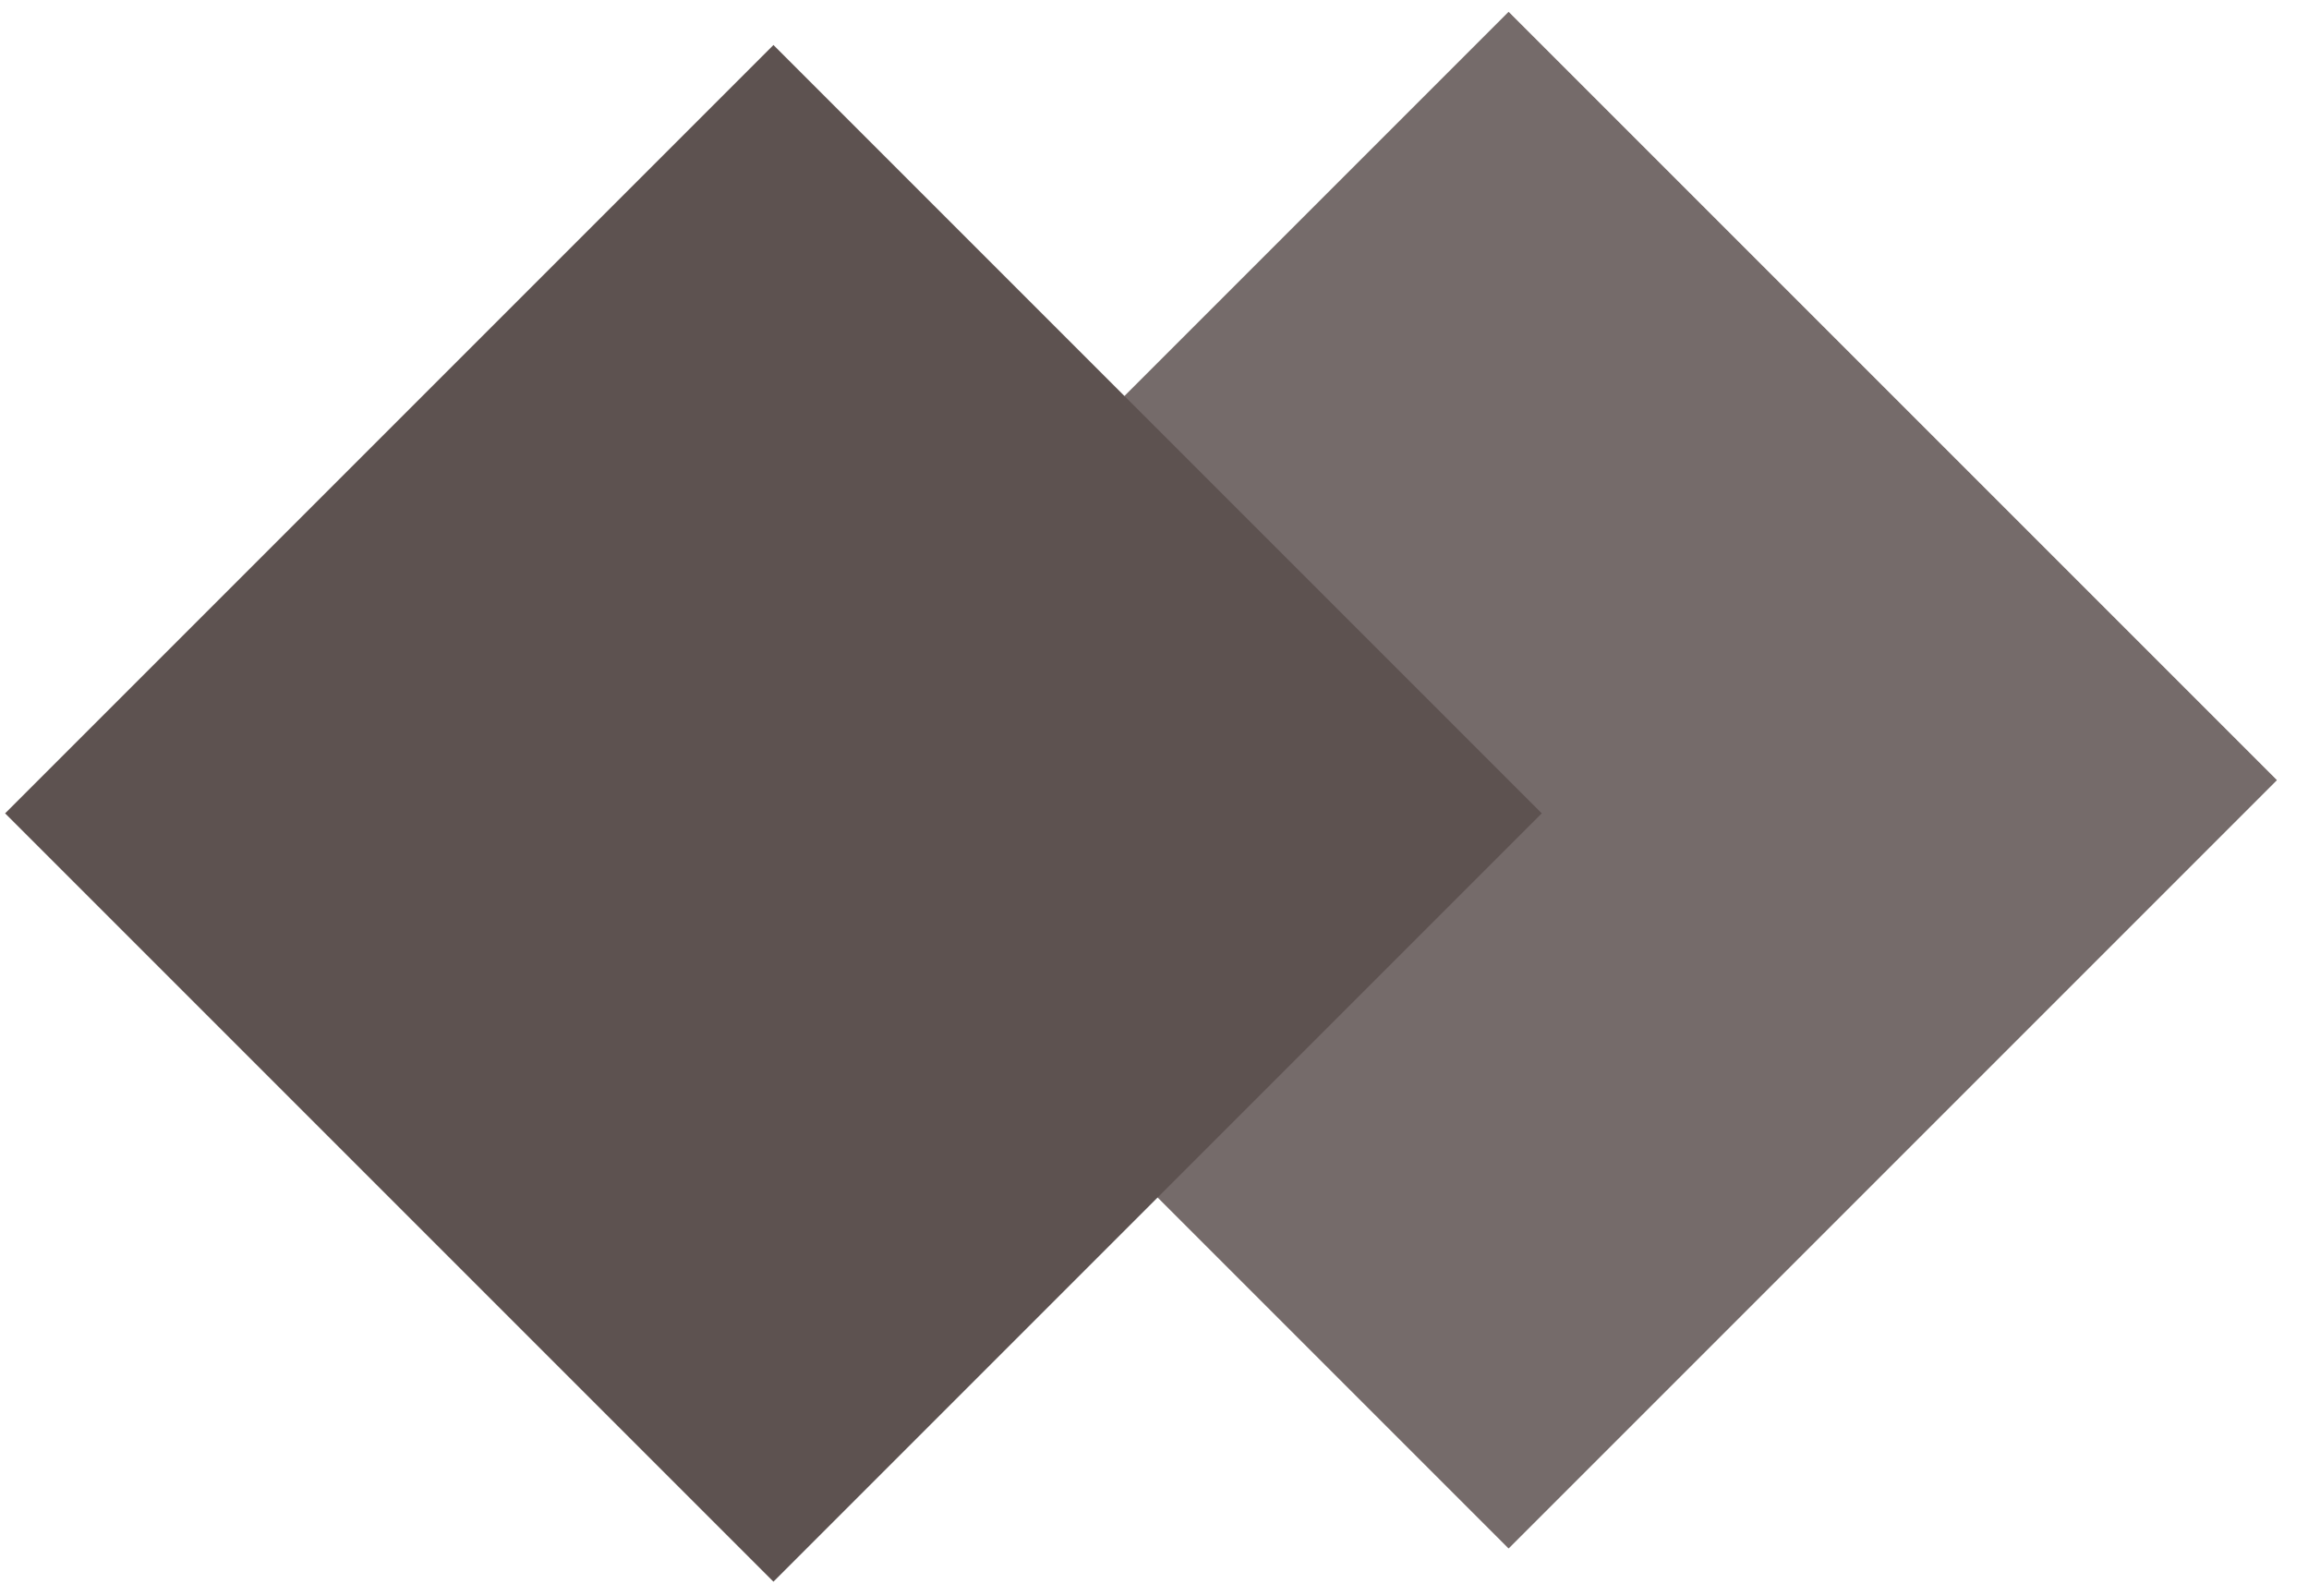
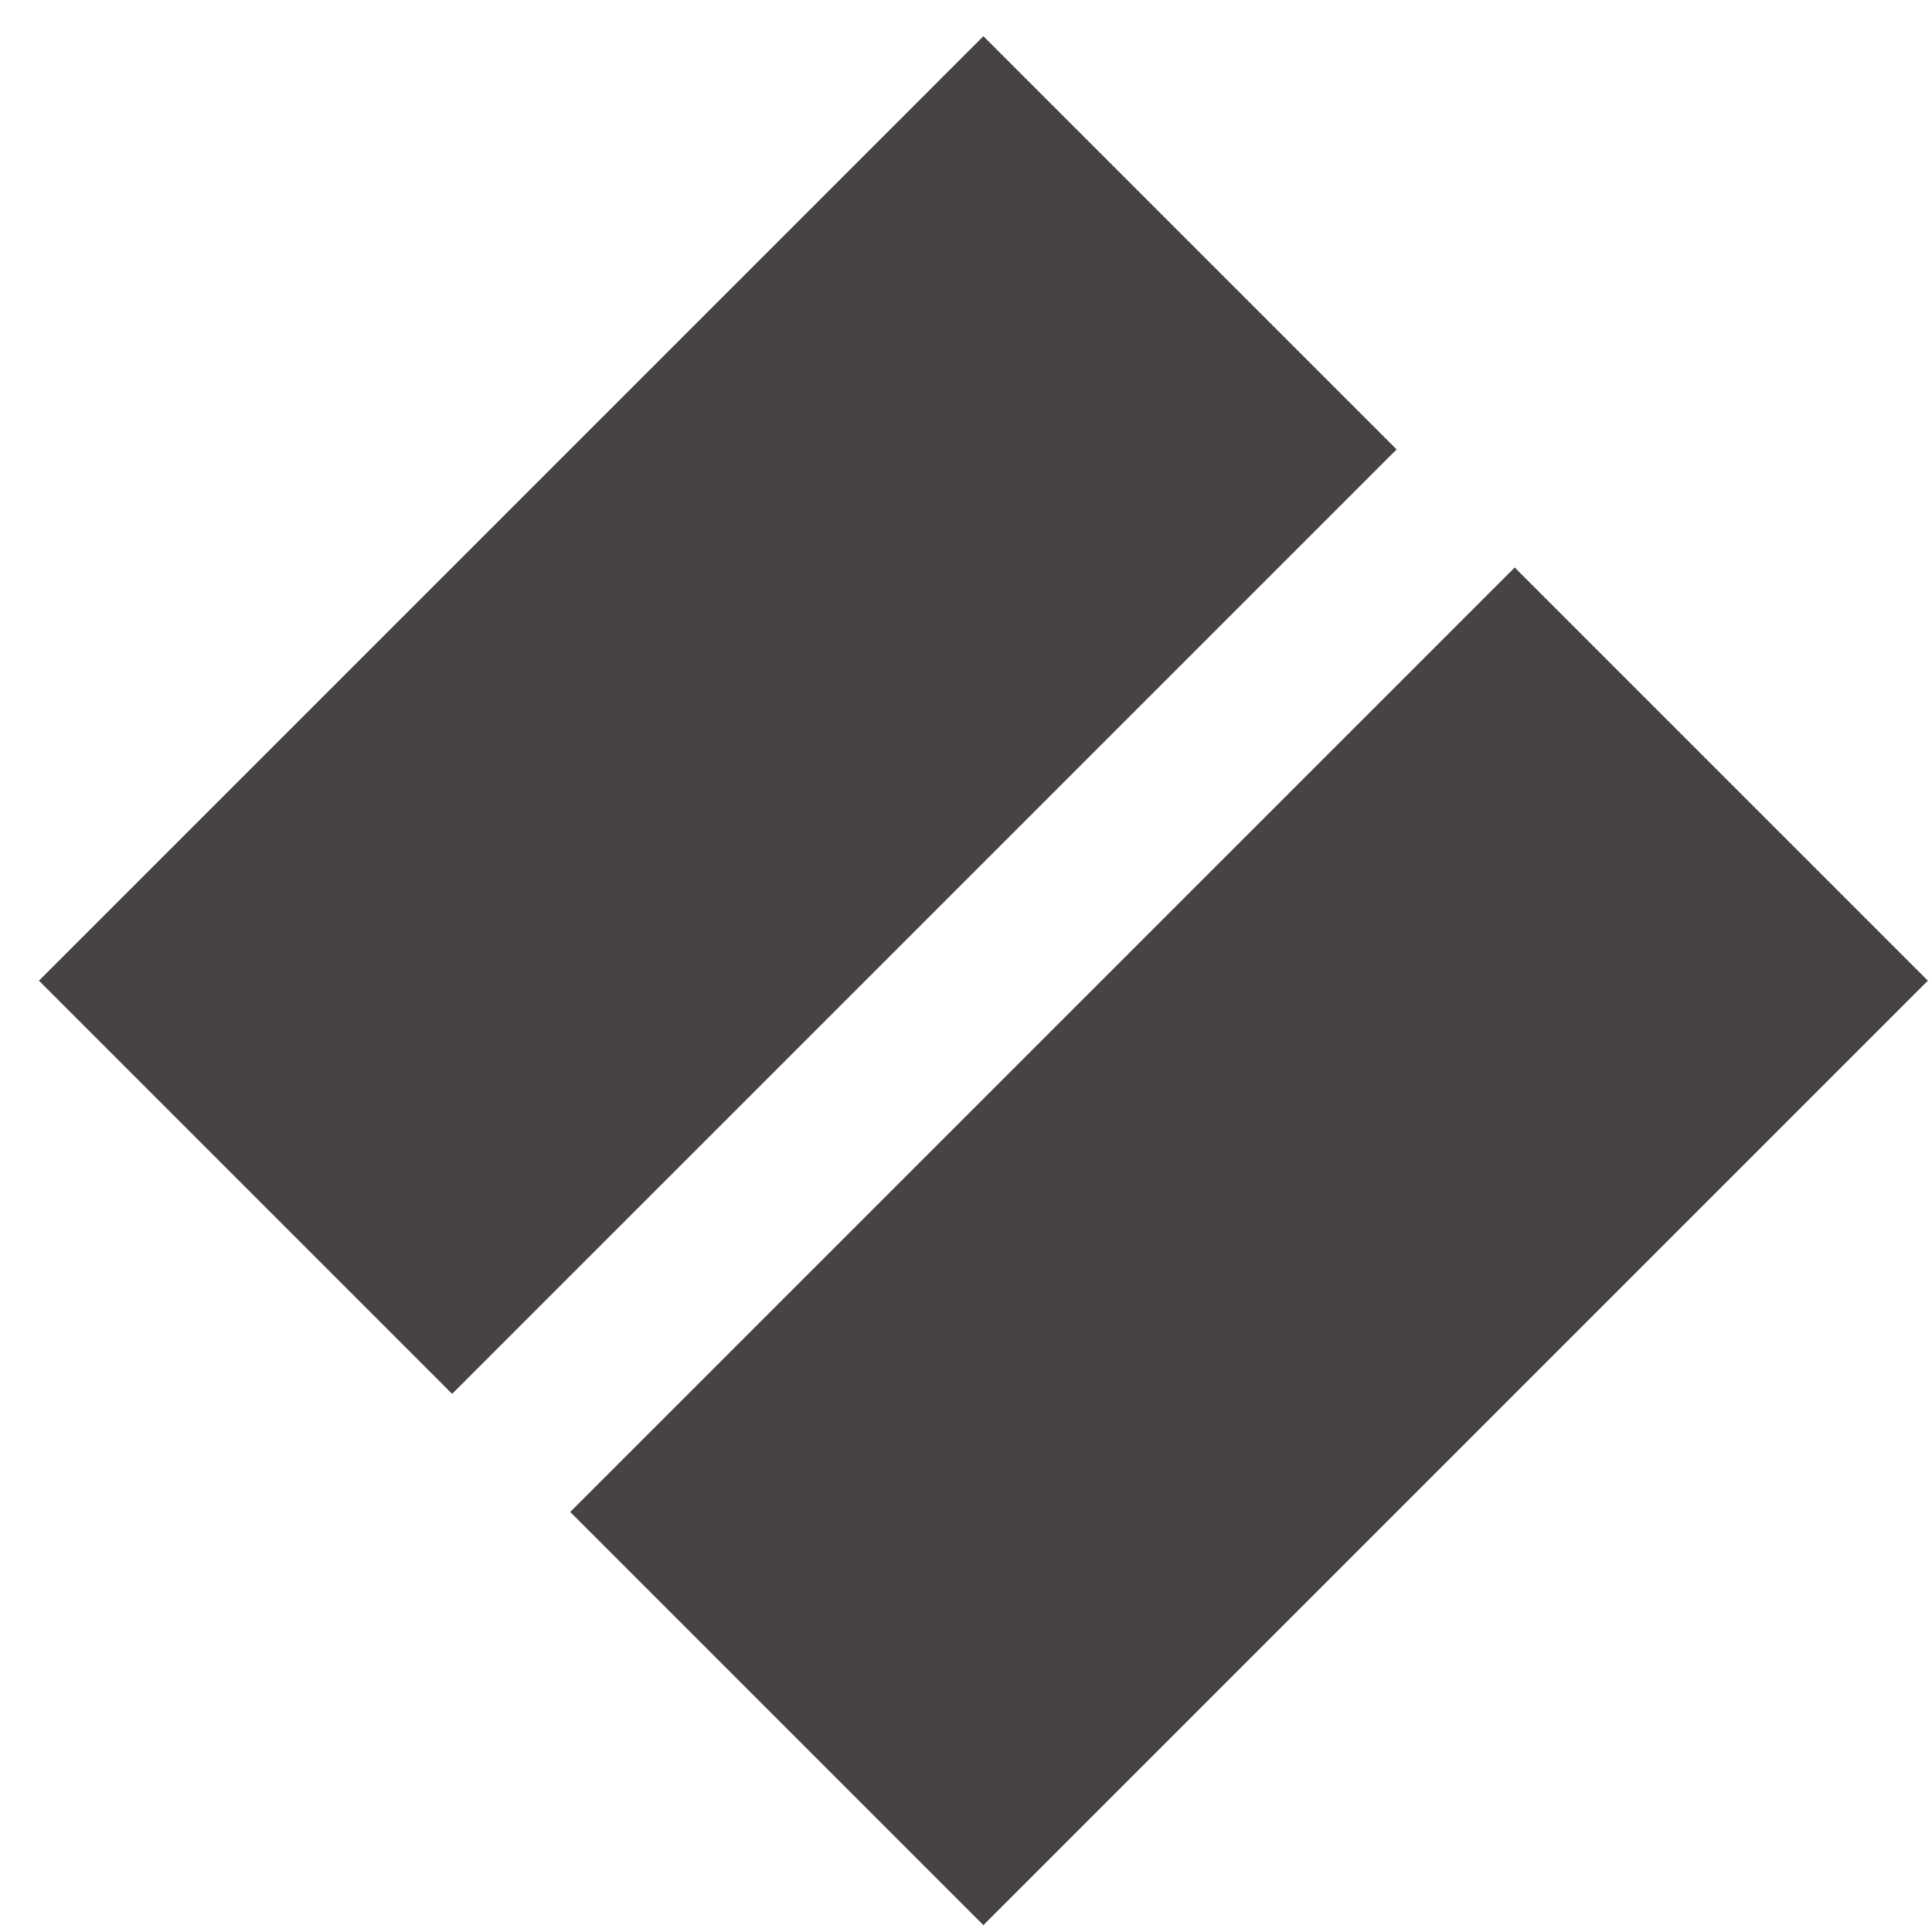
- <svg xmlns="http://www.w3.org/2000/svg" width="68" height="47" viewBox="0 0 68 47" fill="none">
-   <rect x="44.428" y="0.348" width="32" height="32" transform="rotate(45 44.4283 0.348328)" fill="#5D5250" fill-opacity="0.85" />
-   <rect x="22.778" y="1.325" width="32" height="32" transform="rotate(45 22.7778 1.3252)" fill="#5D5250" />
+ <svg xmlns="http://www.w3.org/2000/svg" width="45" height="45" viewBox="0 0 45 45" fill="none">
+   <path d="M22.905 44.841L44.904 22.842L35.28 13.218L13.281 35.216L22.905 44.841Z" fill="#1A1513" fill-opacity="0.8" />
+   <path d="M22.905 0.843L0.907 22.842L10.531 32.466L32.53 10.468L22.905 0.843Z" fill="#1A1513" fill-opacity="0.8" />
</svg>
